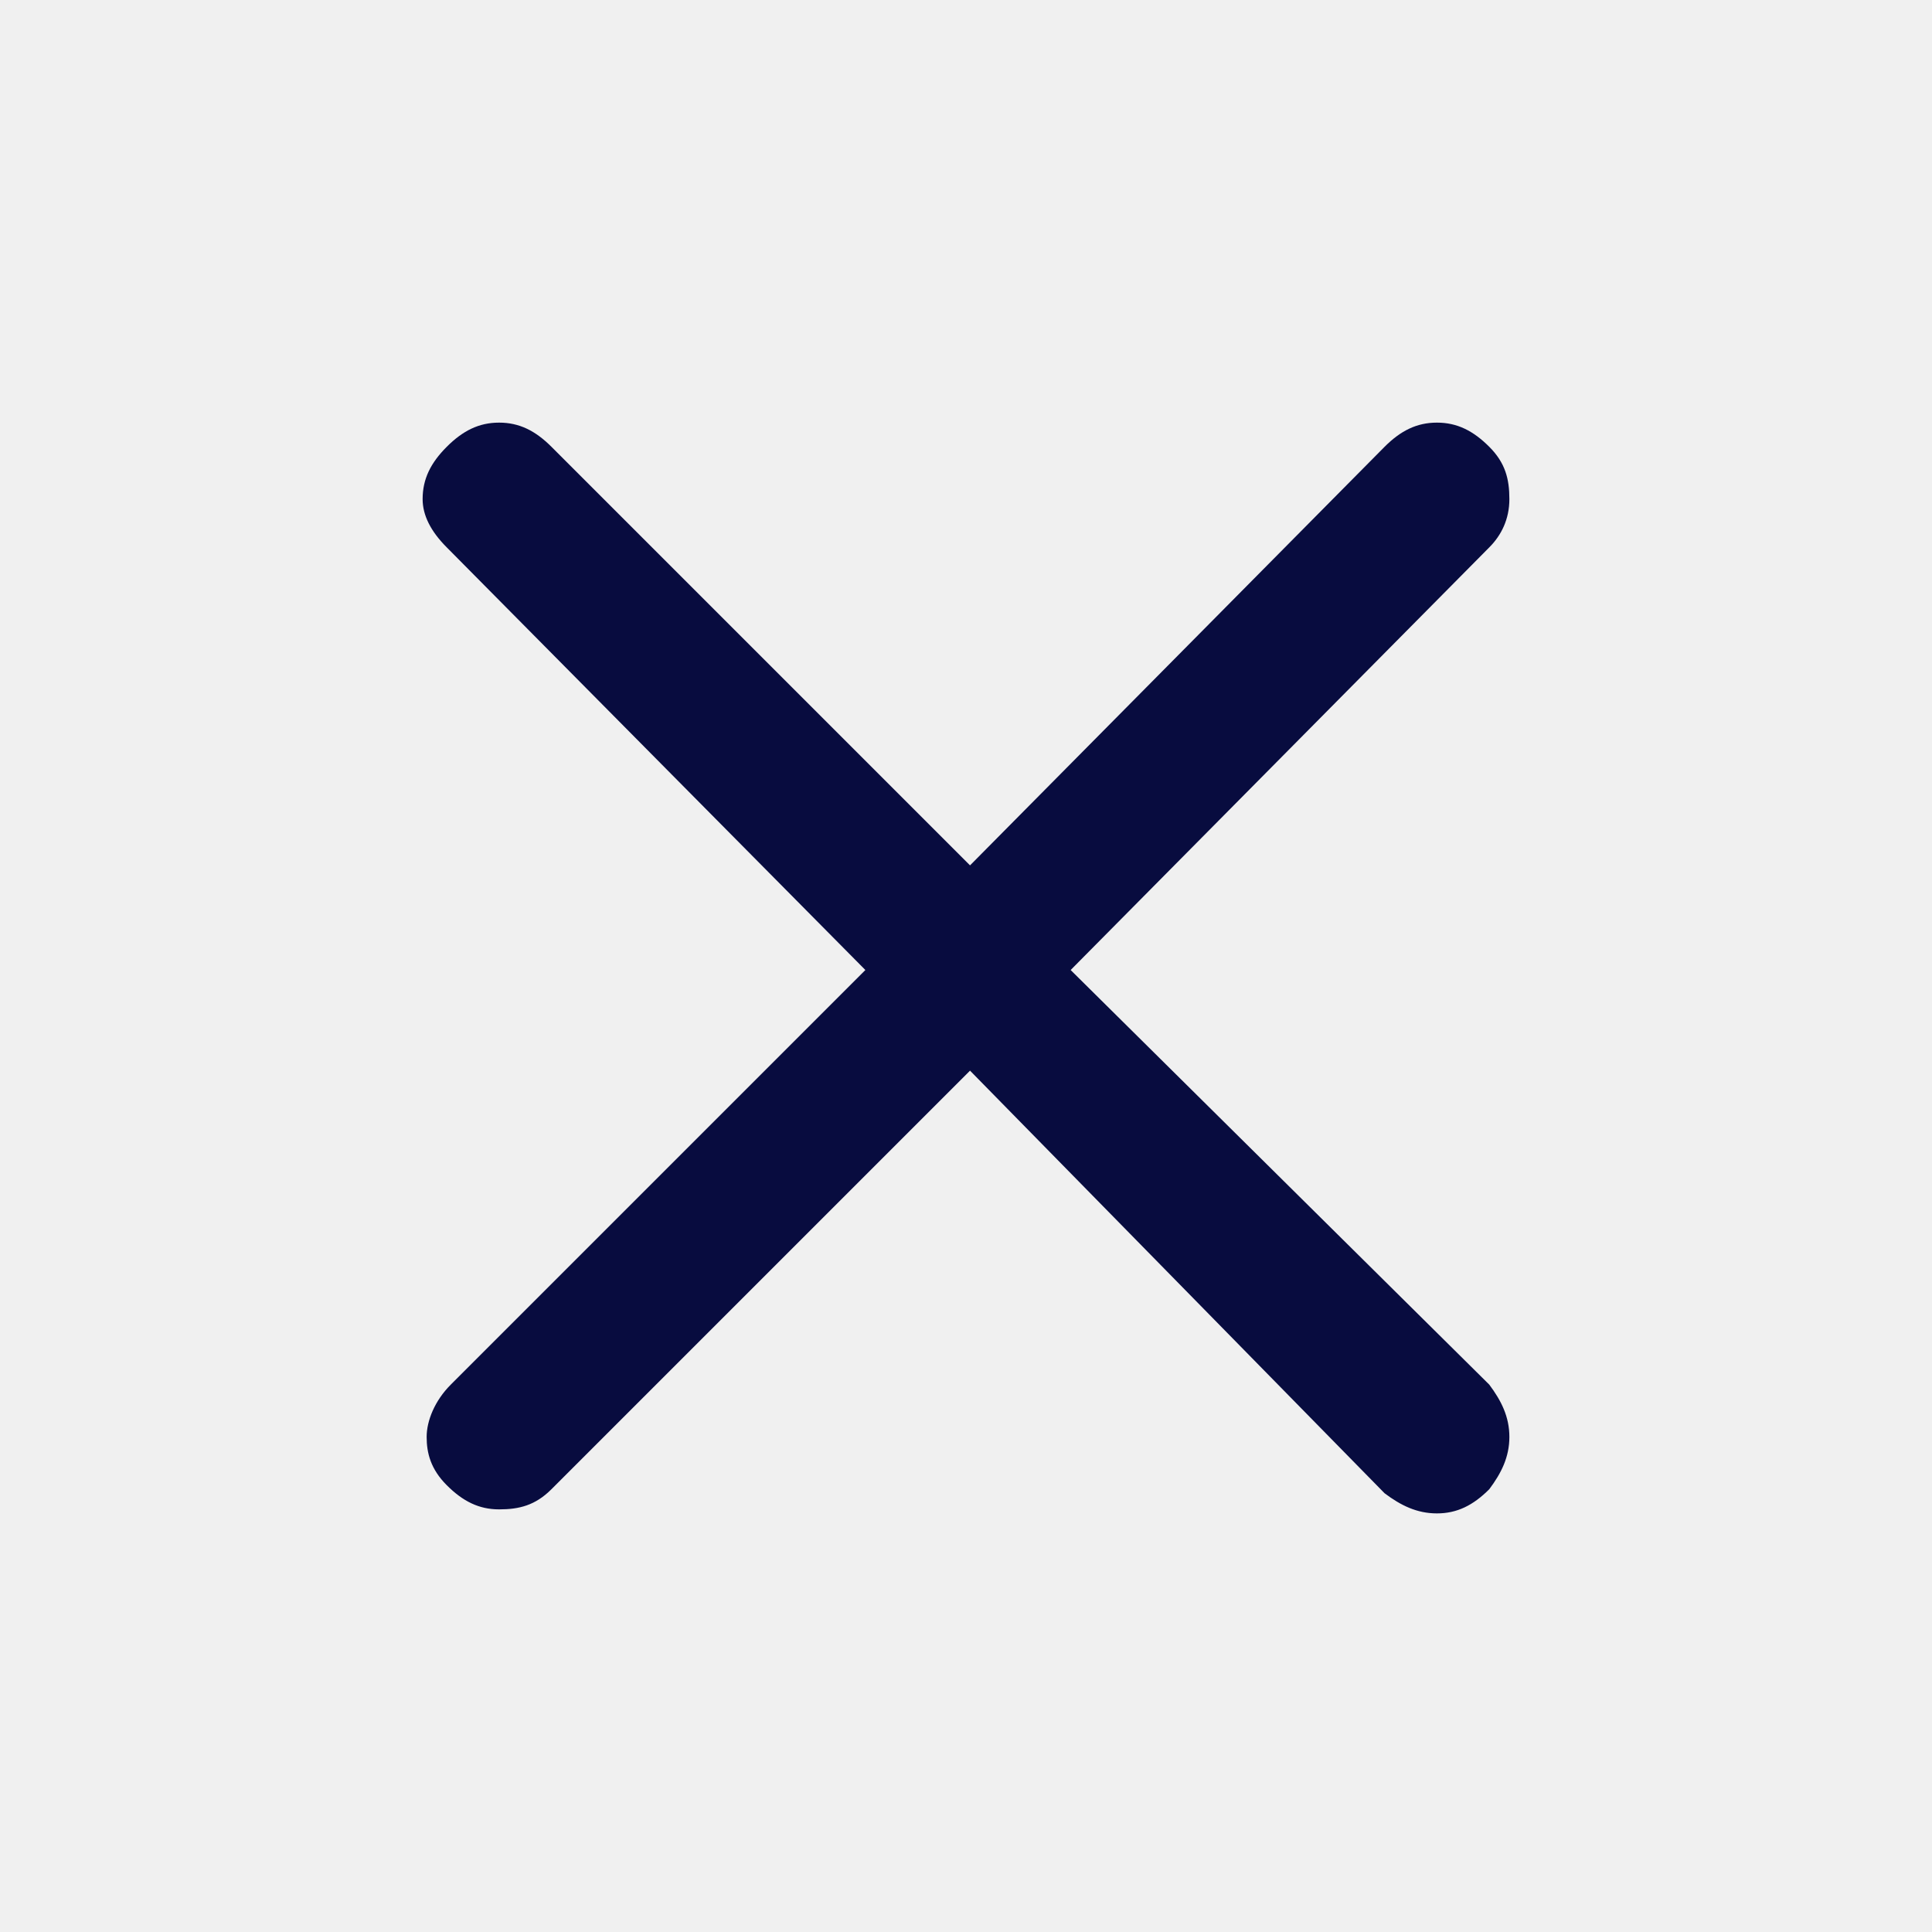
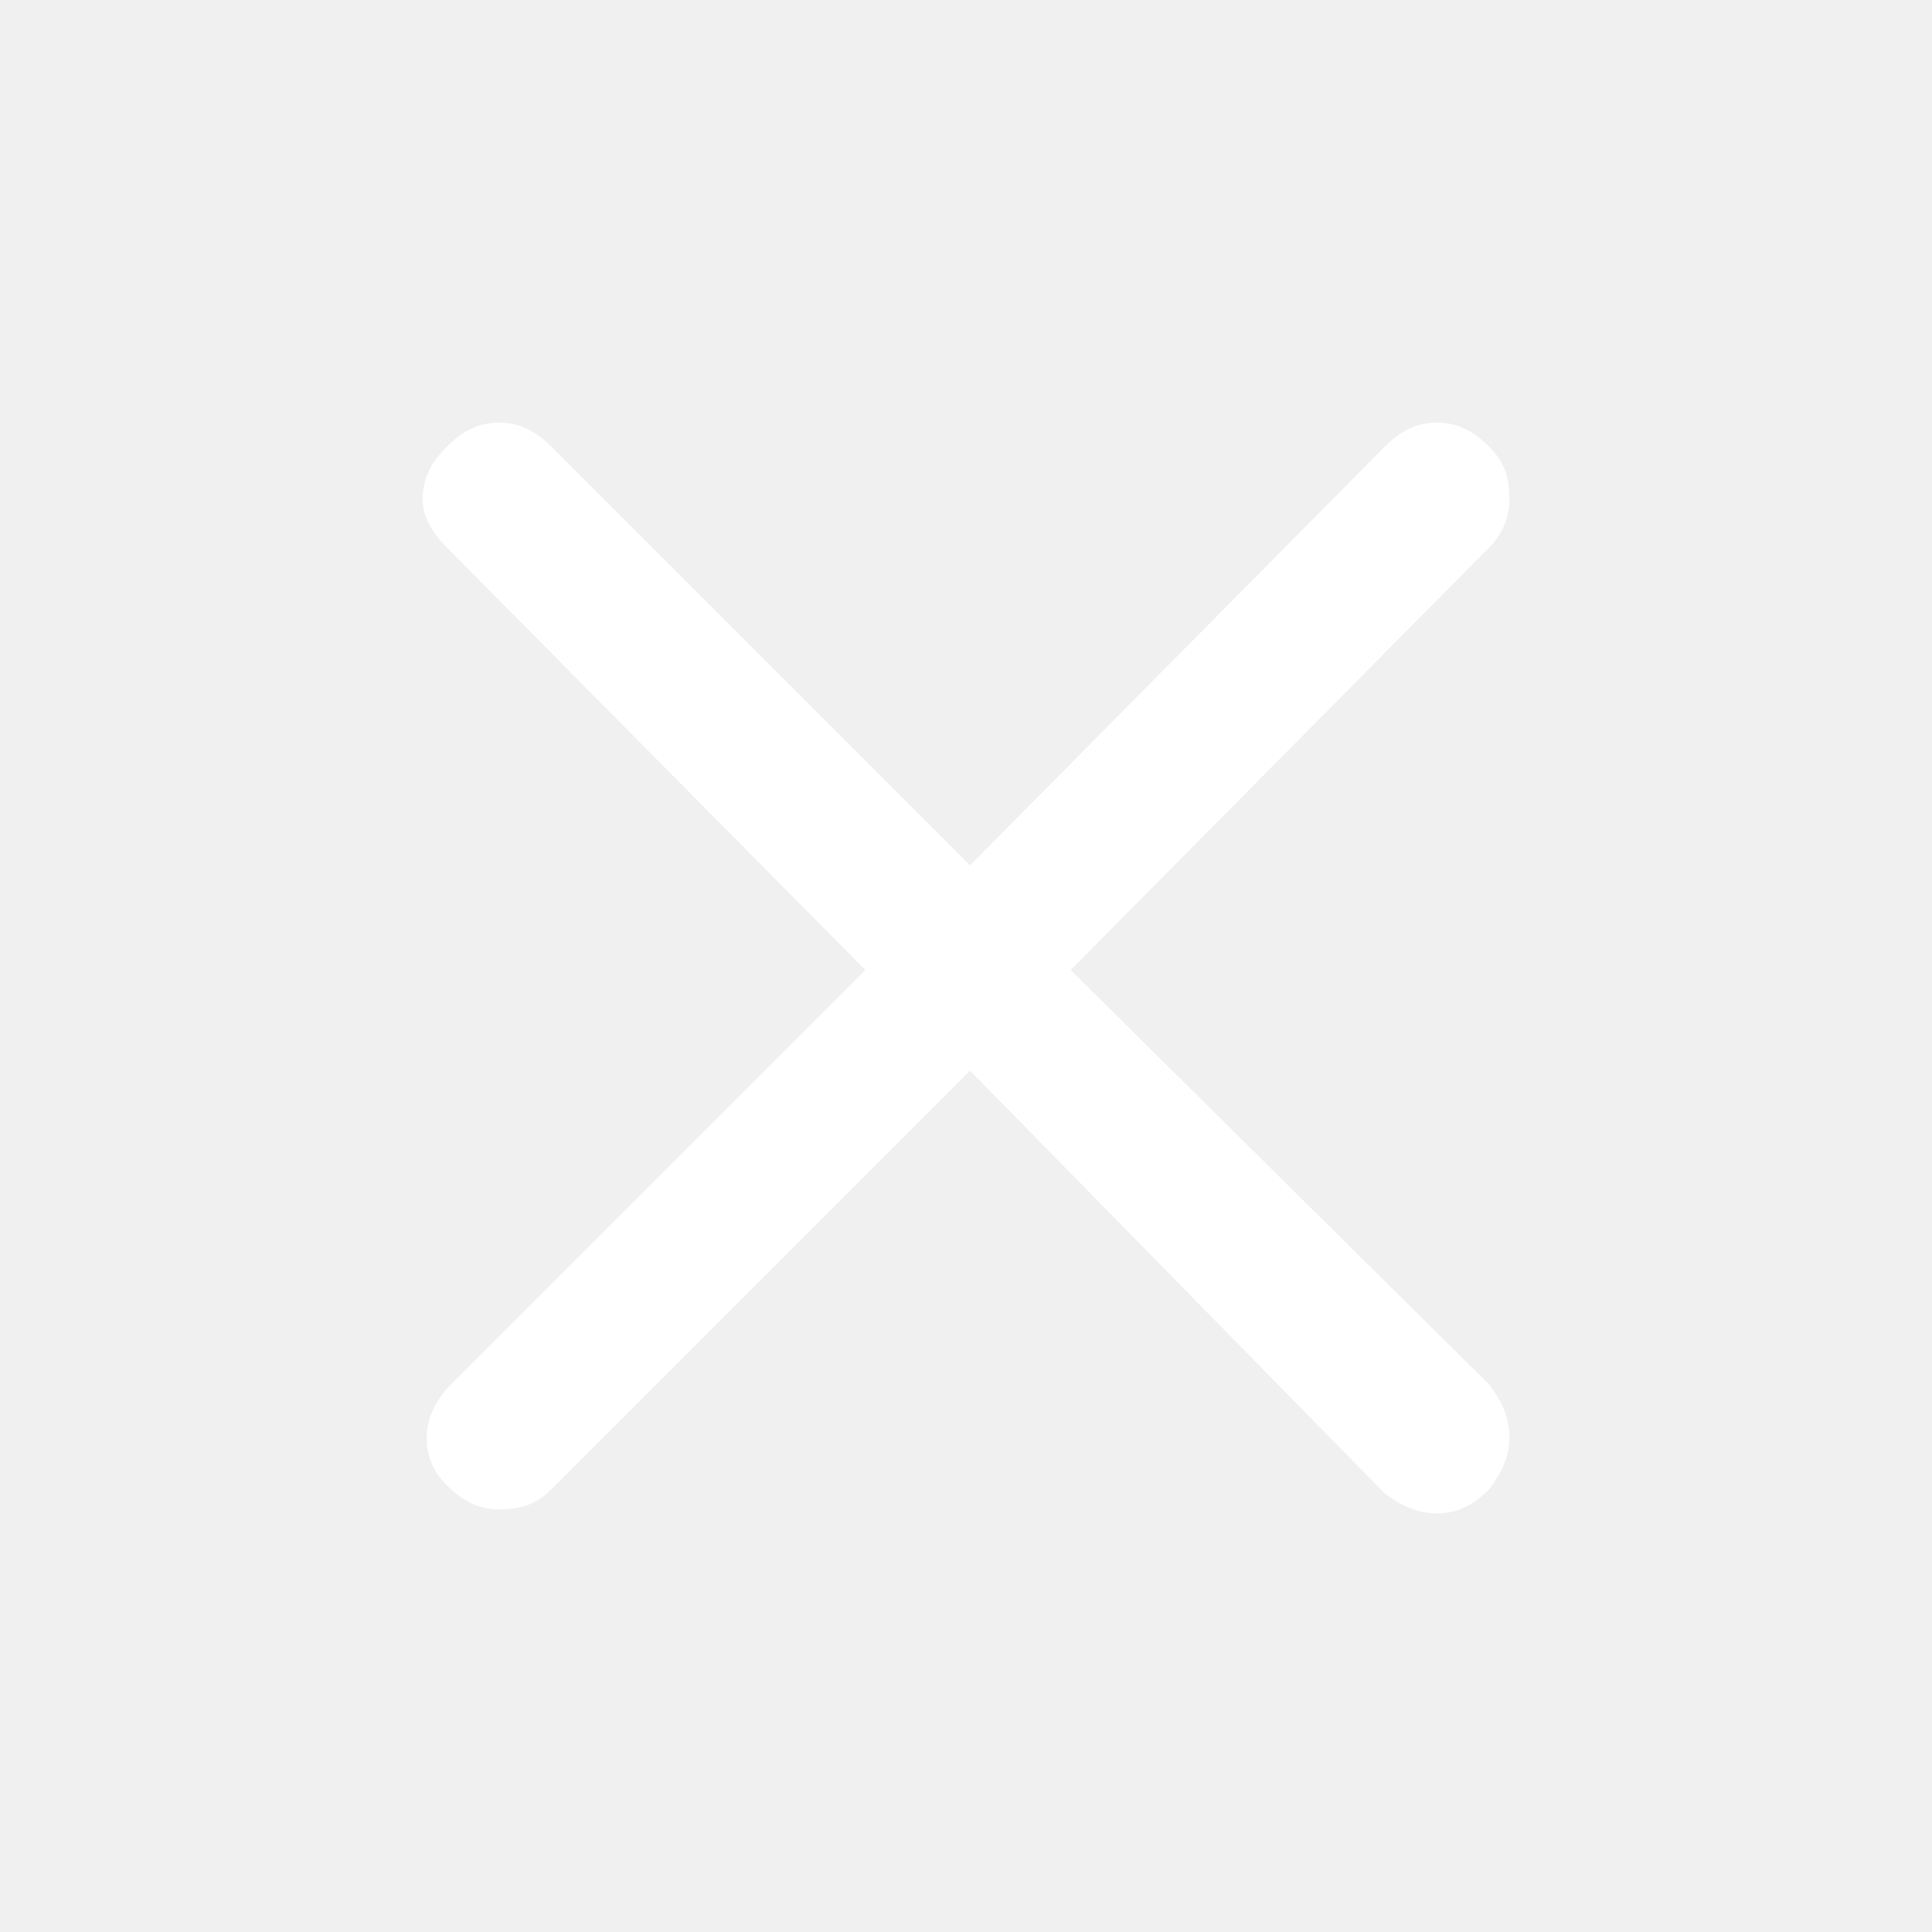
<svg xmlns="http://www.w3.org/2000/svg" version="1.1" id="Capa_1" x="0px" y="0px" viewBox="0 0 48 48" style="enable-background:new 0 0 48 48;" xml:space="preserve">
  <style type="text/css">
- 	.st0{fill:#080C3F;}
+ 	.st0{fill:#FFFFFF;}
</style>
  <path class="st0" d="M24.1,26.6L13.7,37c-0.4,0.4-0.8,0.5-1.3,0.5s-0.9-0.2-1.3-0.6c-0.4-0.4-0.5-0.8-0.5-1.2s0.2-0.9,0.6-1.3  l10.3-10.3L11.1,13.6c-0.4-0.4-0.6-0.8-0.6-1.2c0-0.5,0.2-0.9,0.6-1.3c0.4-0.4,0.8-0.6,1.3-0.6s0.9,0.2,1.3,0.6l10.4,10.4l10.3-10.4  c0.4-0.4,0.8-0.6,1.3-0.6s0.9,0.2,1.3,0.6c0.4,0.4,0.5,0.8,0.5,1.3s-0.2,0.9-0.5,1.2L26.6,24.1L37,34.4c0.3,0.4,0.5,0.8,0.5,1.3  S37.3,36.6,37,37c-0.4,0.4-0.8,0.6-1.3,0.6s-0.9-0.2-1.3-0.5L24.1,26.6z" />
</svg>
